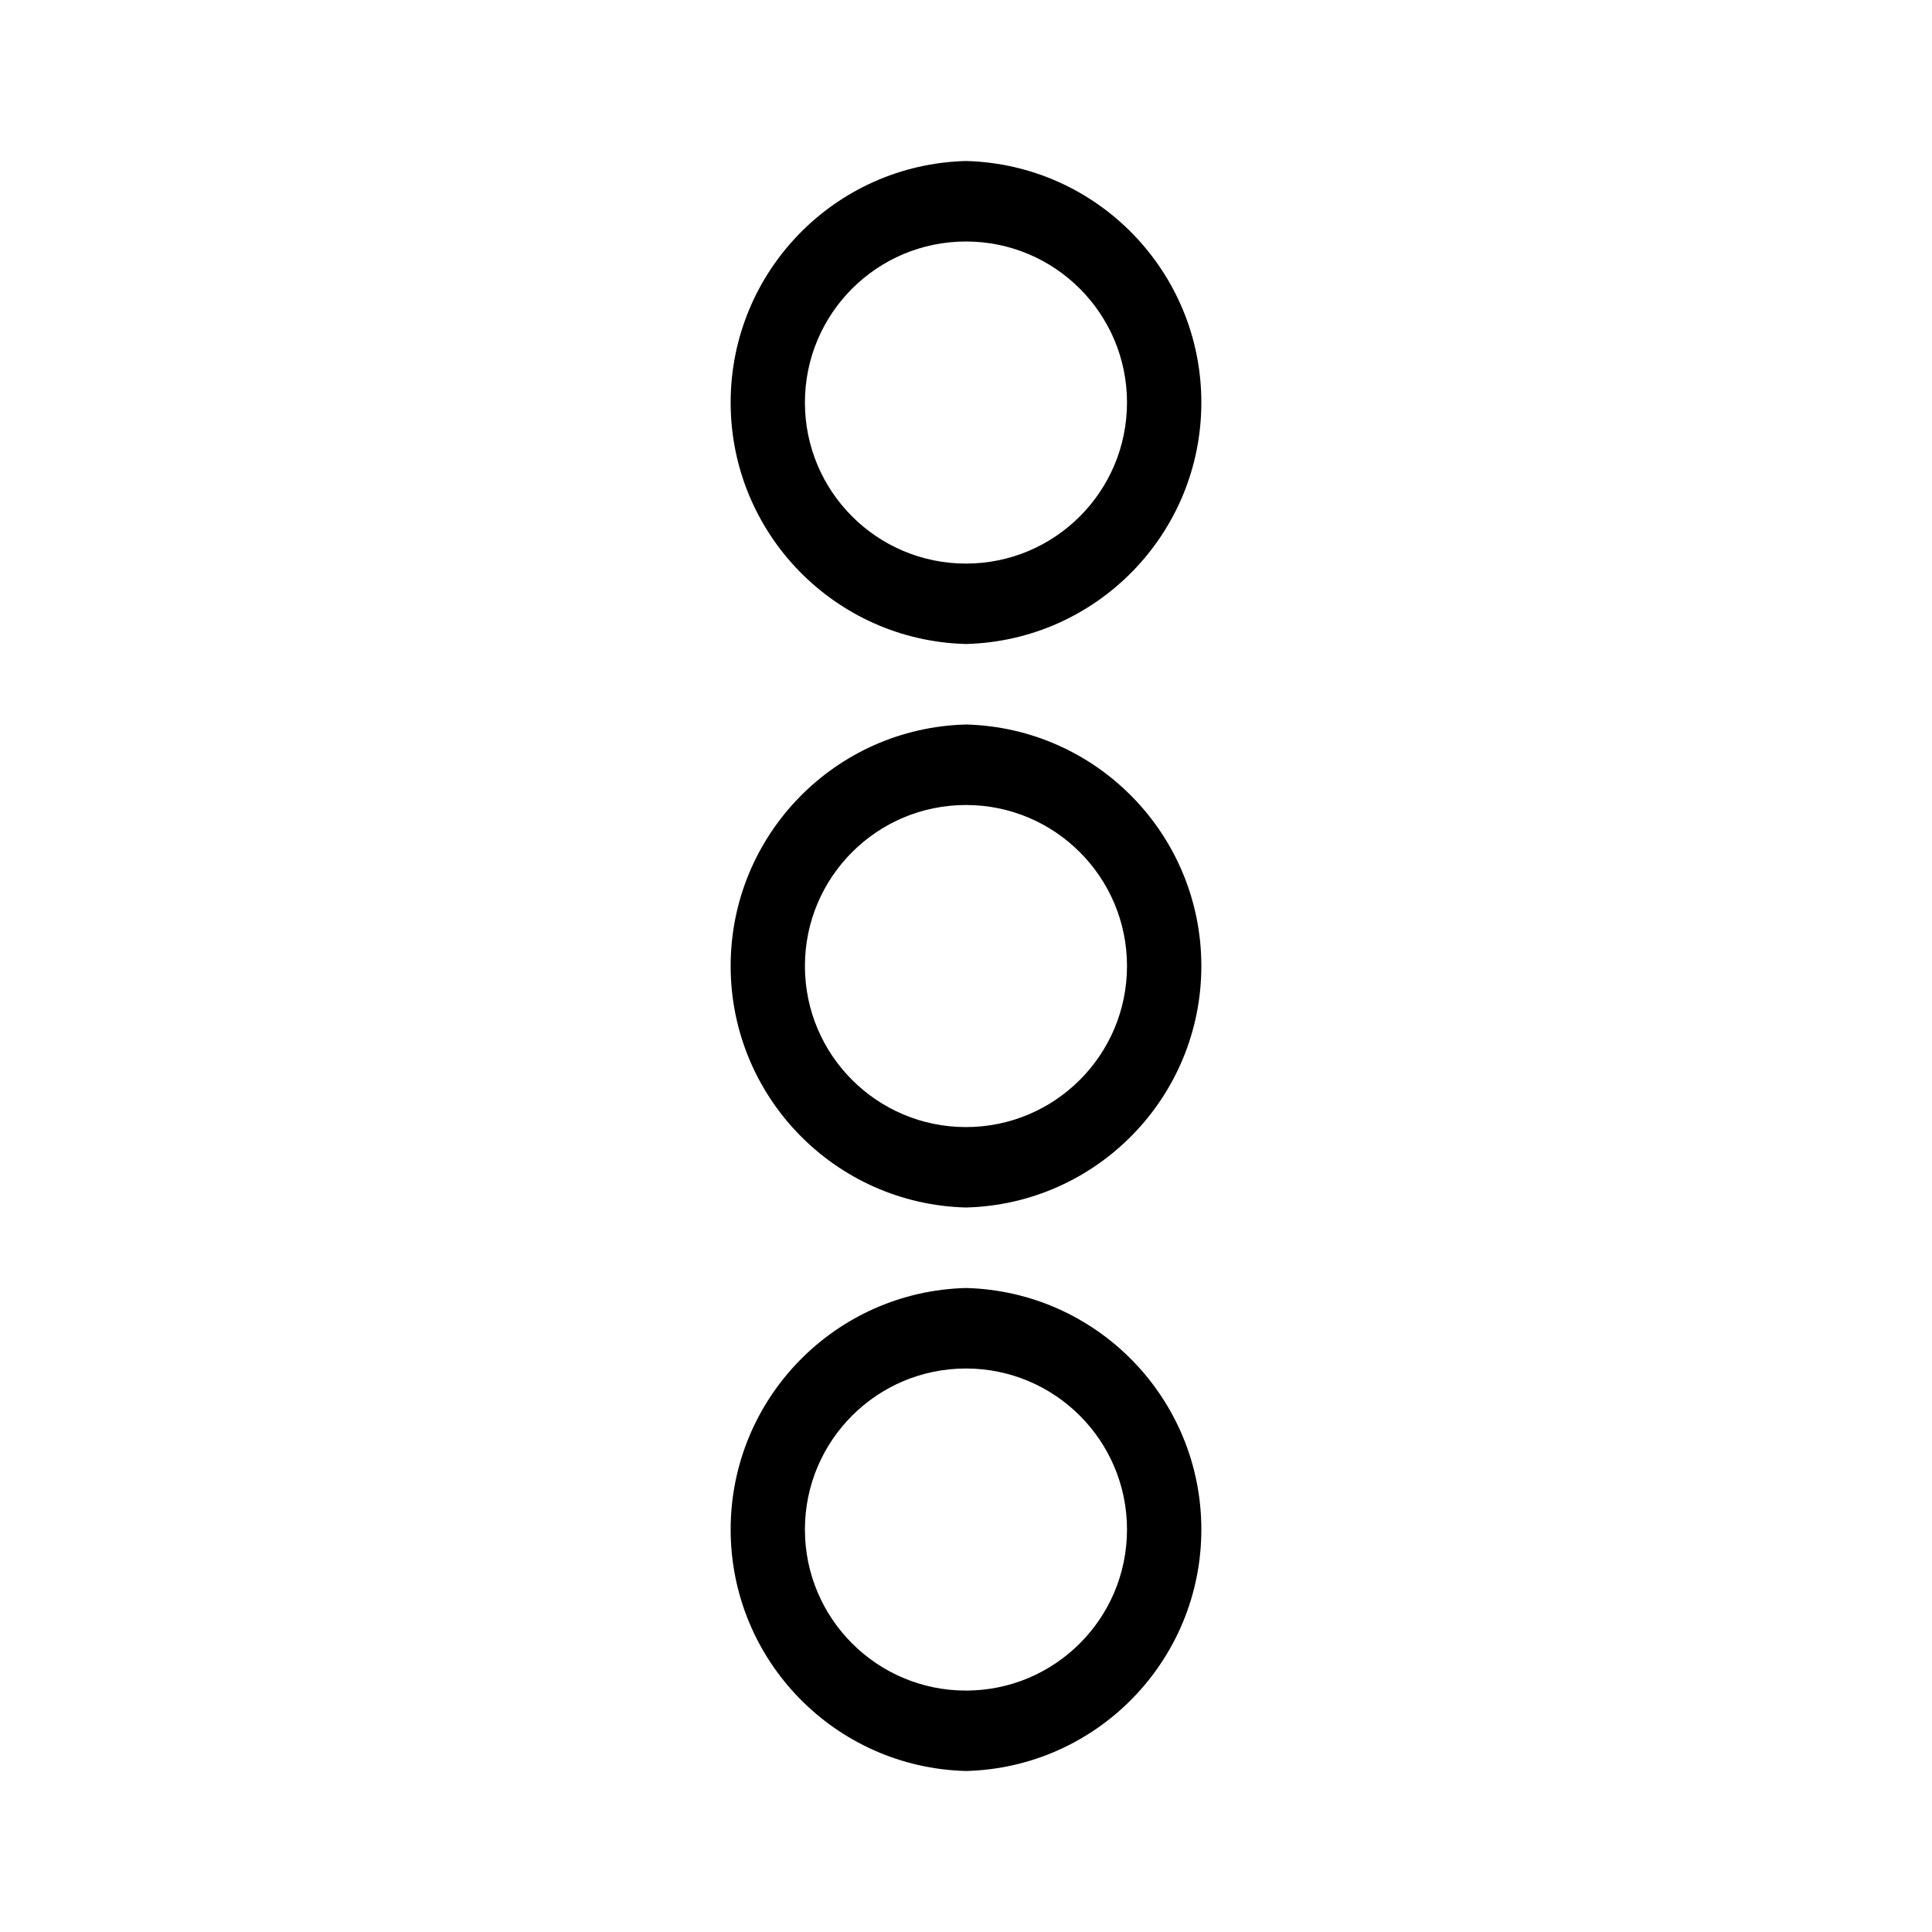
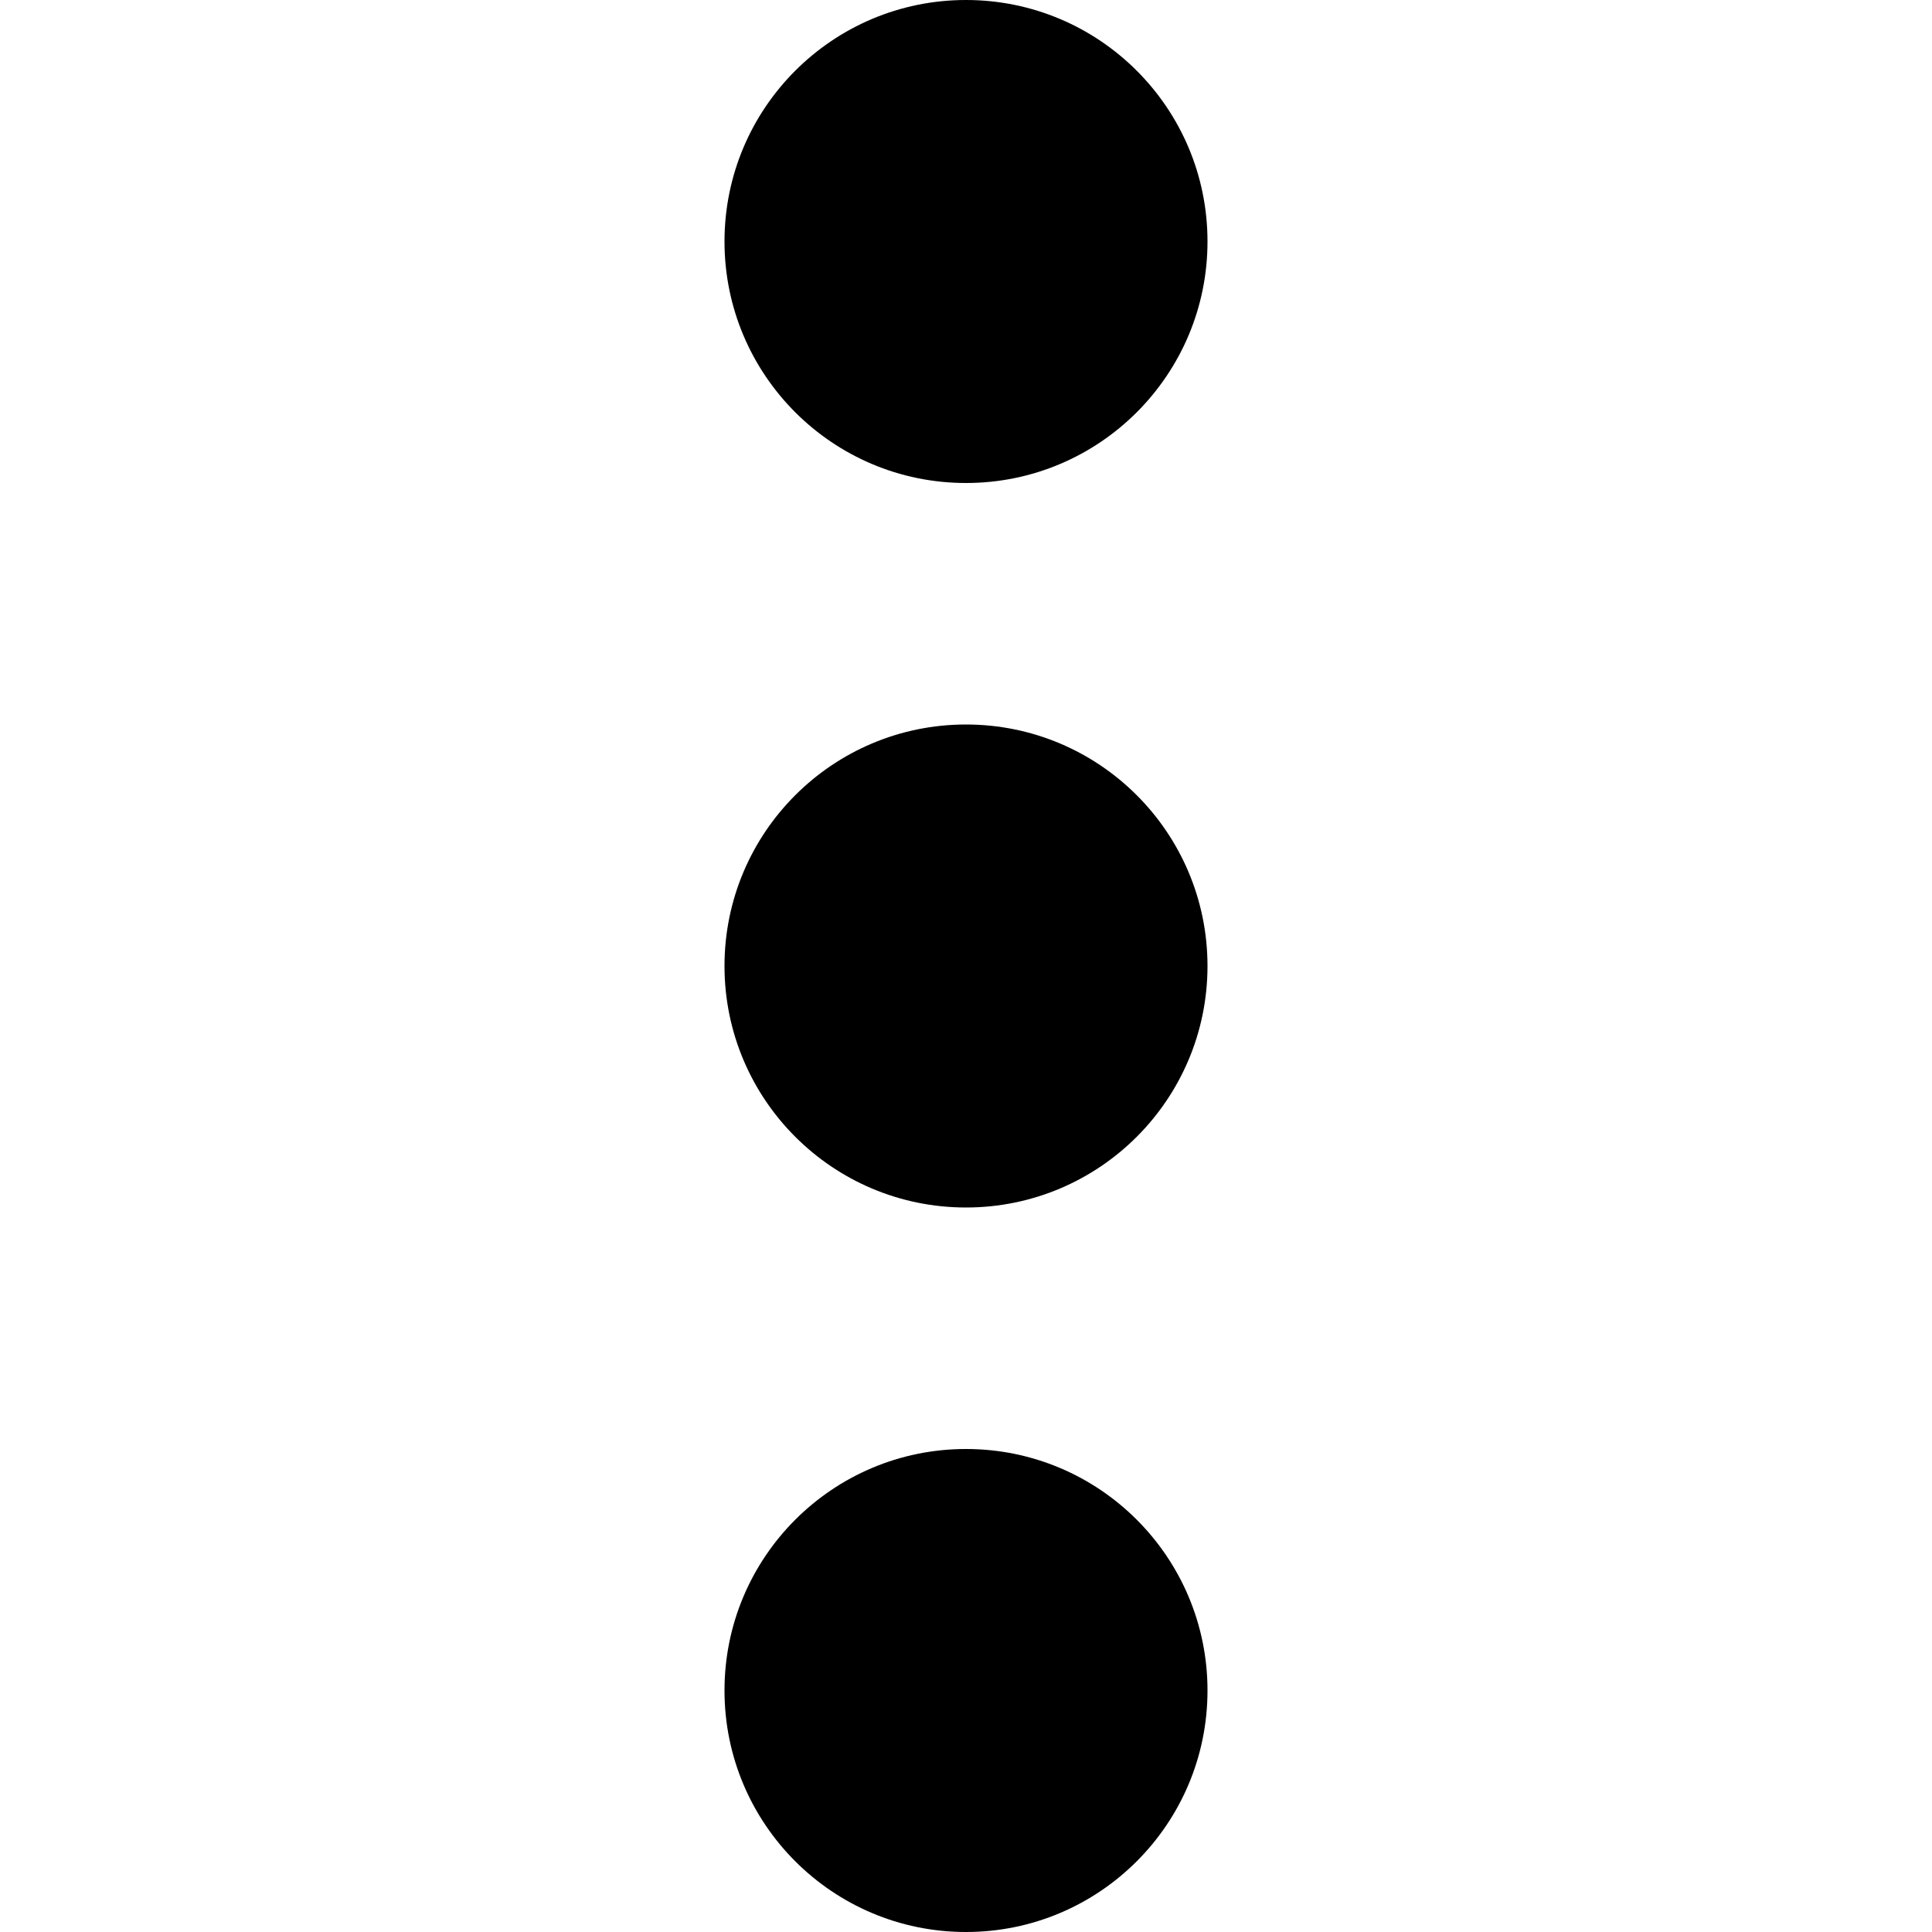
- <svg xmlns="http://www.w3.org/2000/svg" width="24" height="24" fill-rule="evenodd" clip-rule="evenodd">
-   <path d="M12 16a3.001 3.001 0 0 1 0 6 3.001 3.001 0 0 1 0-6zm0 1a2 2 0 1 1-.001 4.001A2 2 0 0 1 12 17zm0-8a3.001 3.001 0 0 1 0 6 3.001 3.001 0 0 1 0-6zm0 1a2 2 0 1 1-.001 4.001A2 2 0 0 1 12 10zm0-8a3.001 3.001 0 0 1 0 6 3.001 3.001 0 0 1 0-6zm0 1a2 2 0 1 1-.001 4.001A2 2 0 0 1 12 3z" />
+ <svg xmlns="http://www.w3.org/2000/svg" width="28" height="28" viewBox="0 0 24 24">
+   <path d="M12 18c1.657 0 3 1.343 3 3s-1.343 3-3 3-3-1.343-3-3 1.343-3 3-3zm0-9c1.657 0 3 1.343 3 3s-1.343 3-3 3-3-1.343-3-3 1.343-3 3-3zm0-9c1.657 0 3 1.343 3 3s-1.343 3-3 3-3-1.343-3-3 1.343-3 3-3z" />
</svg>
